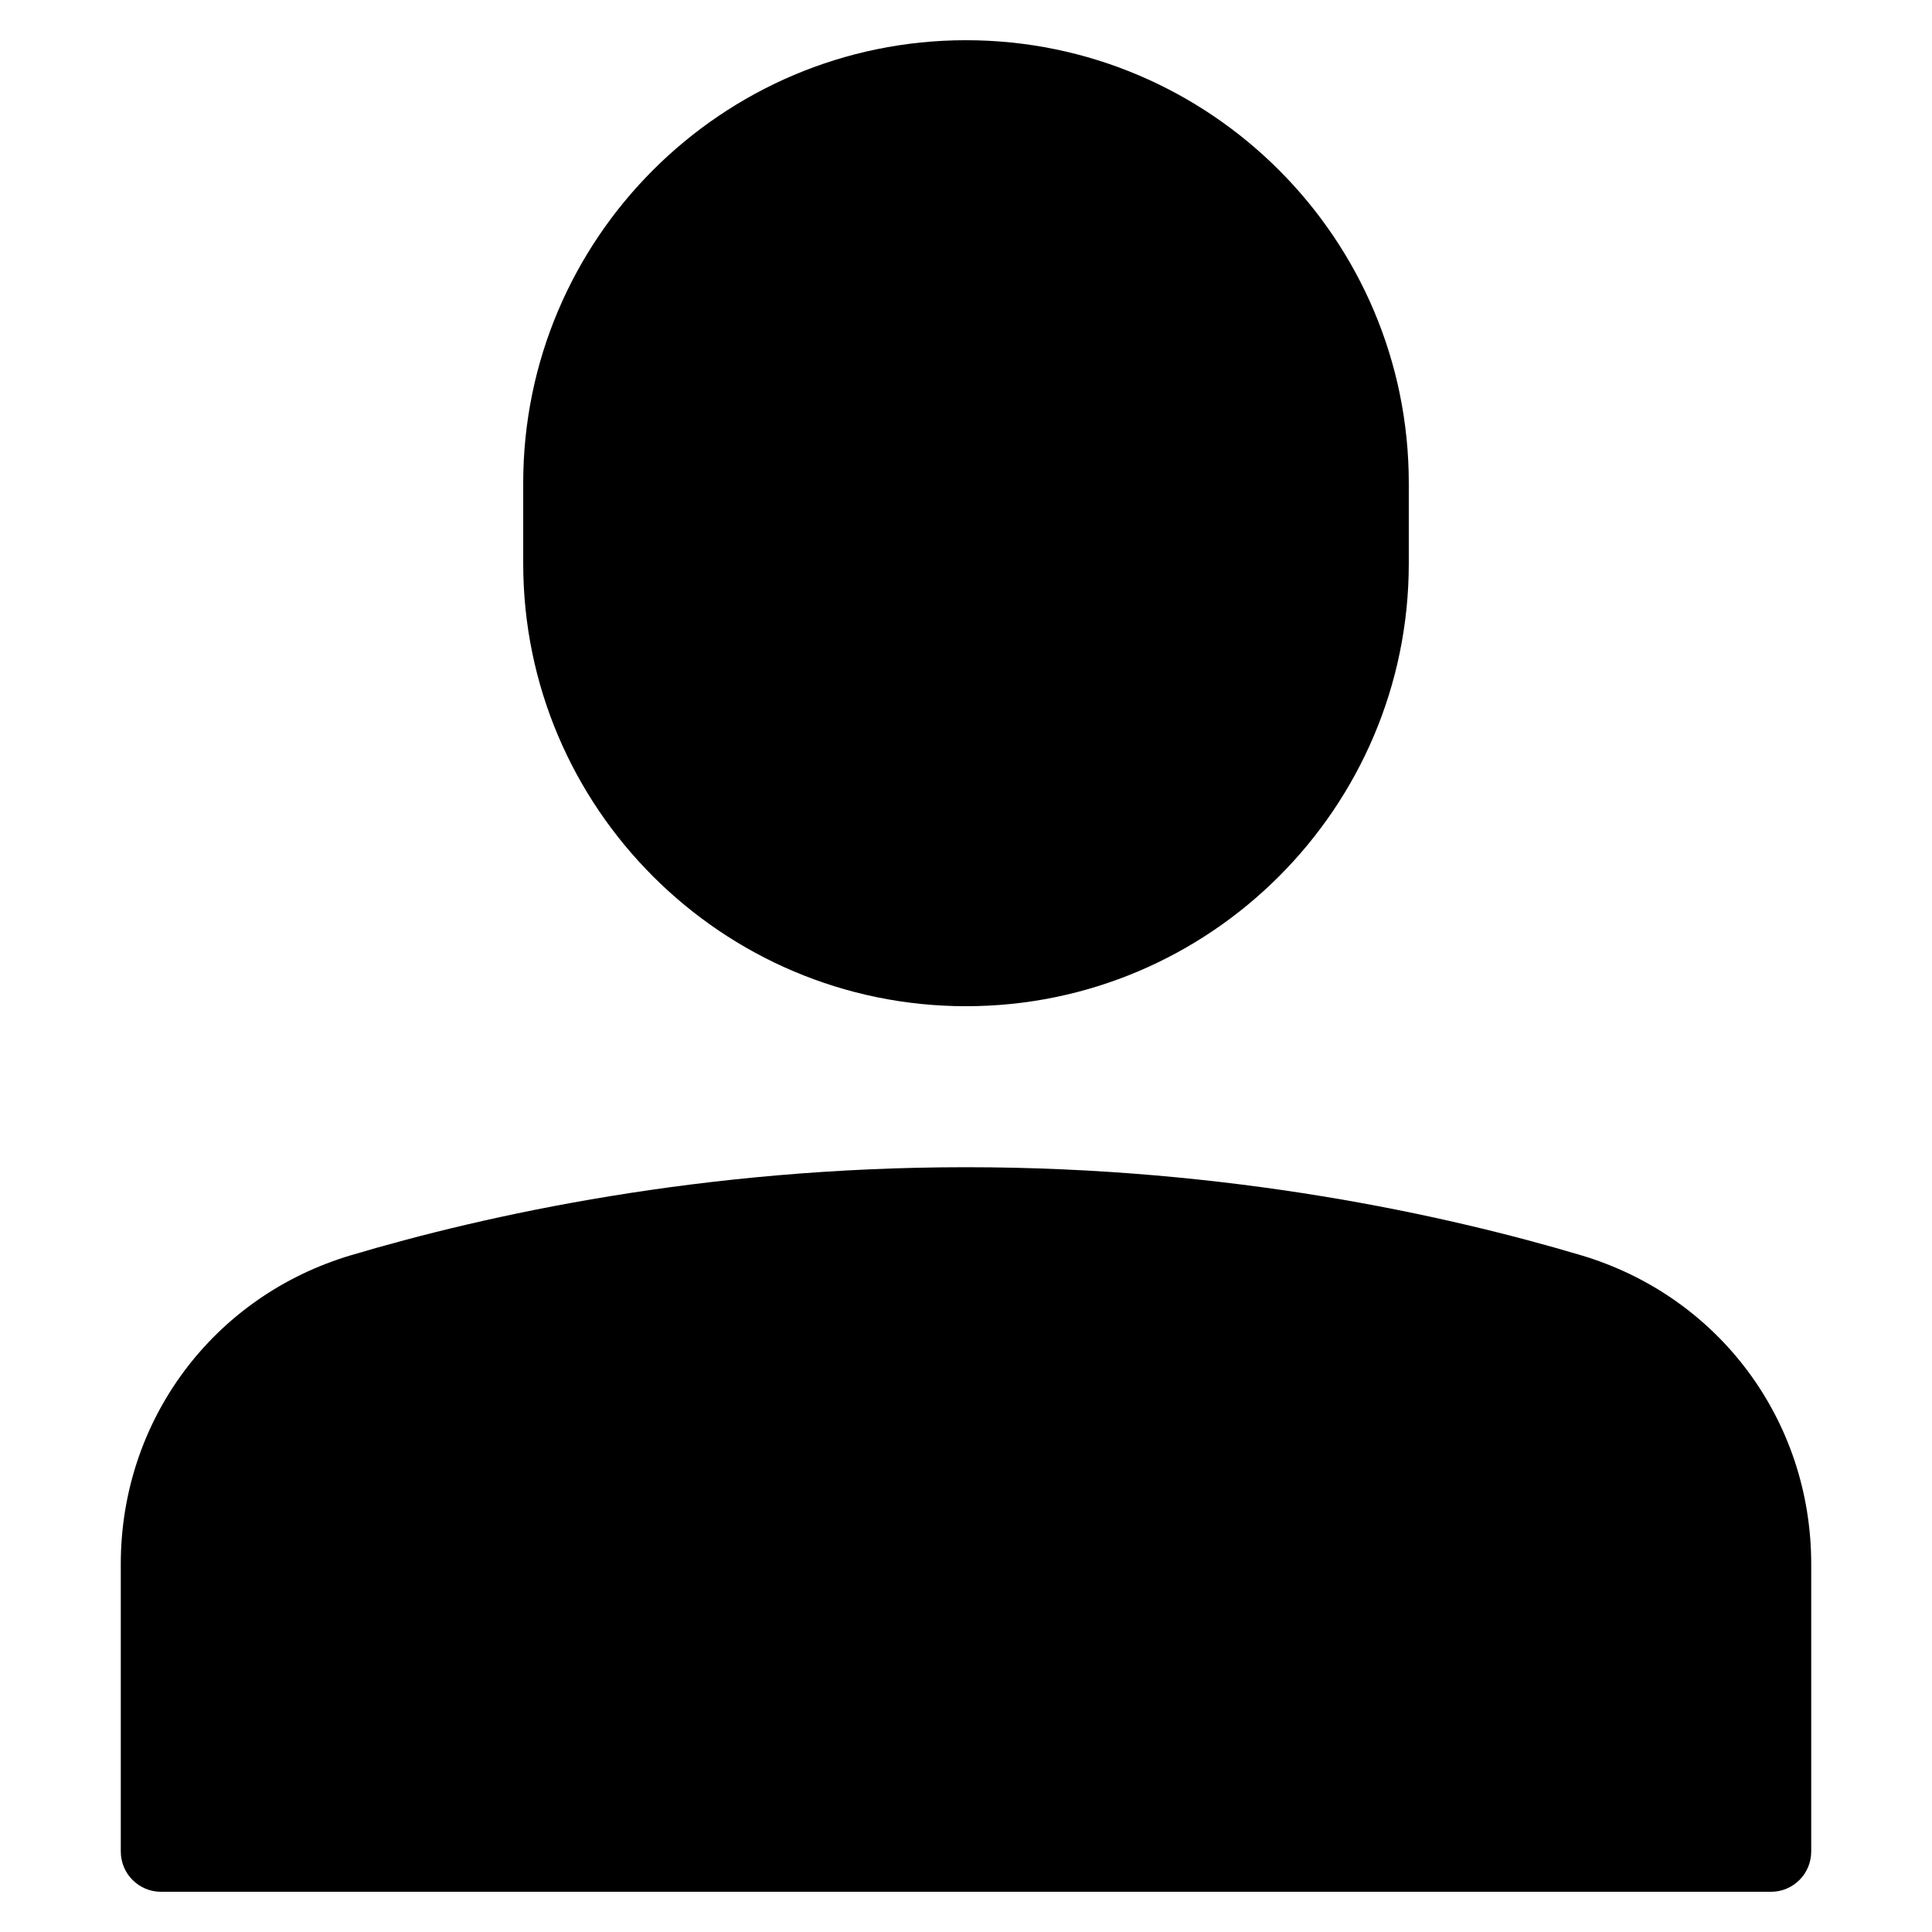
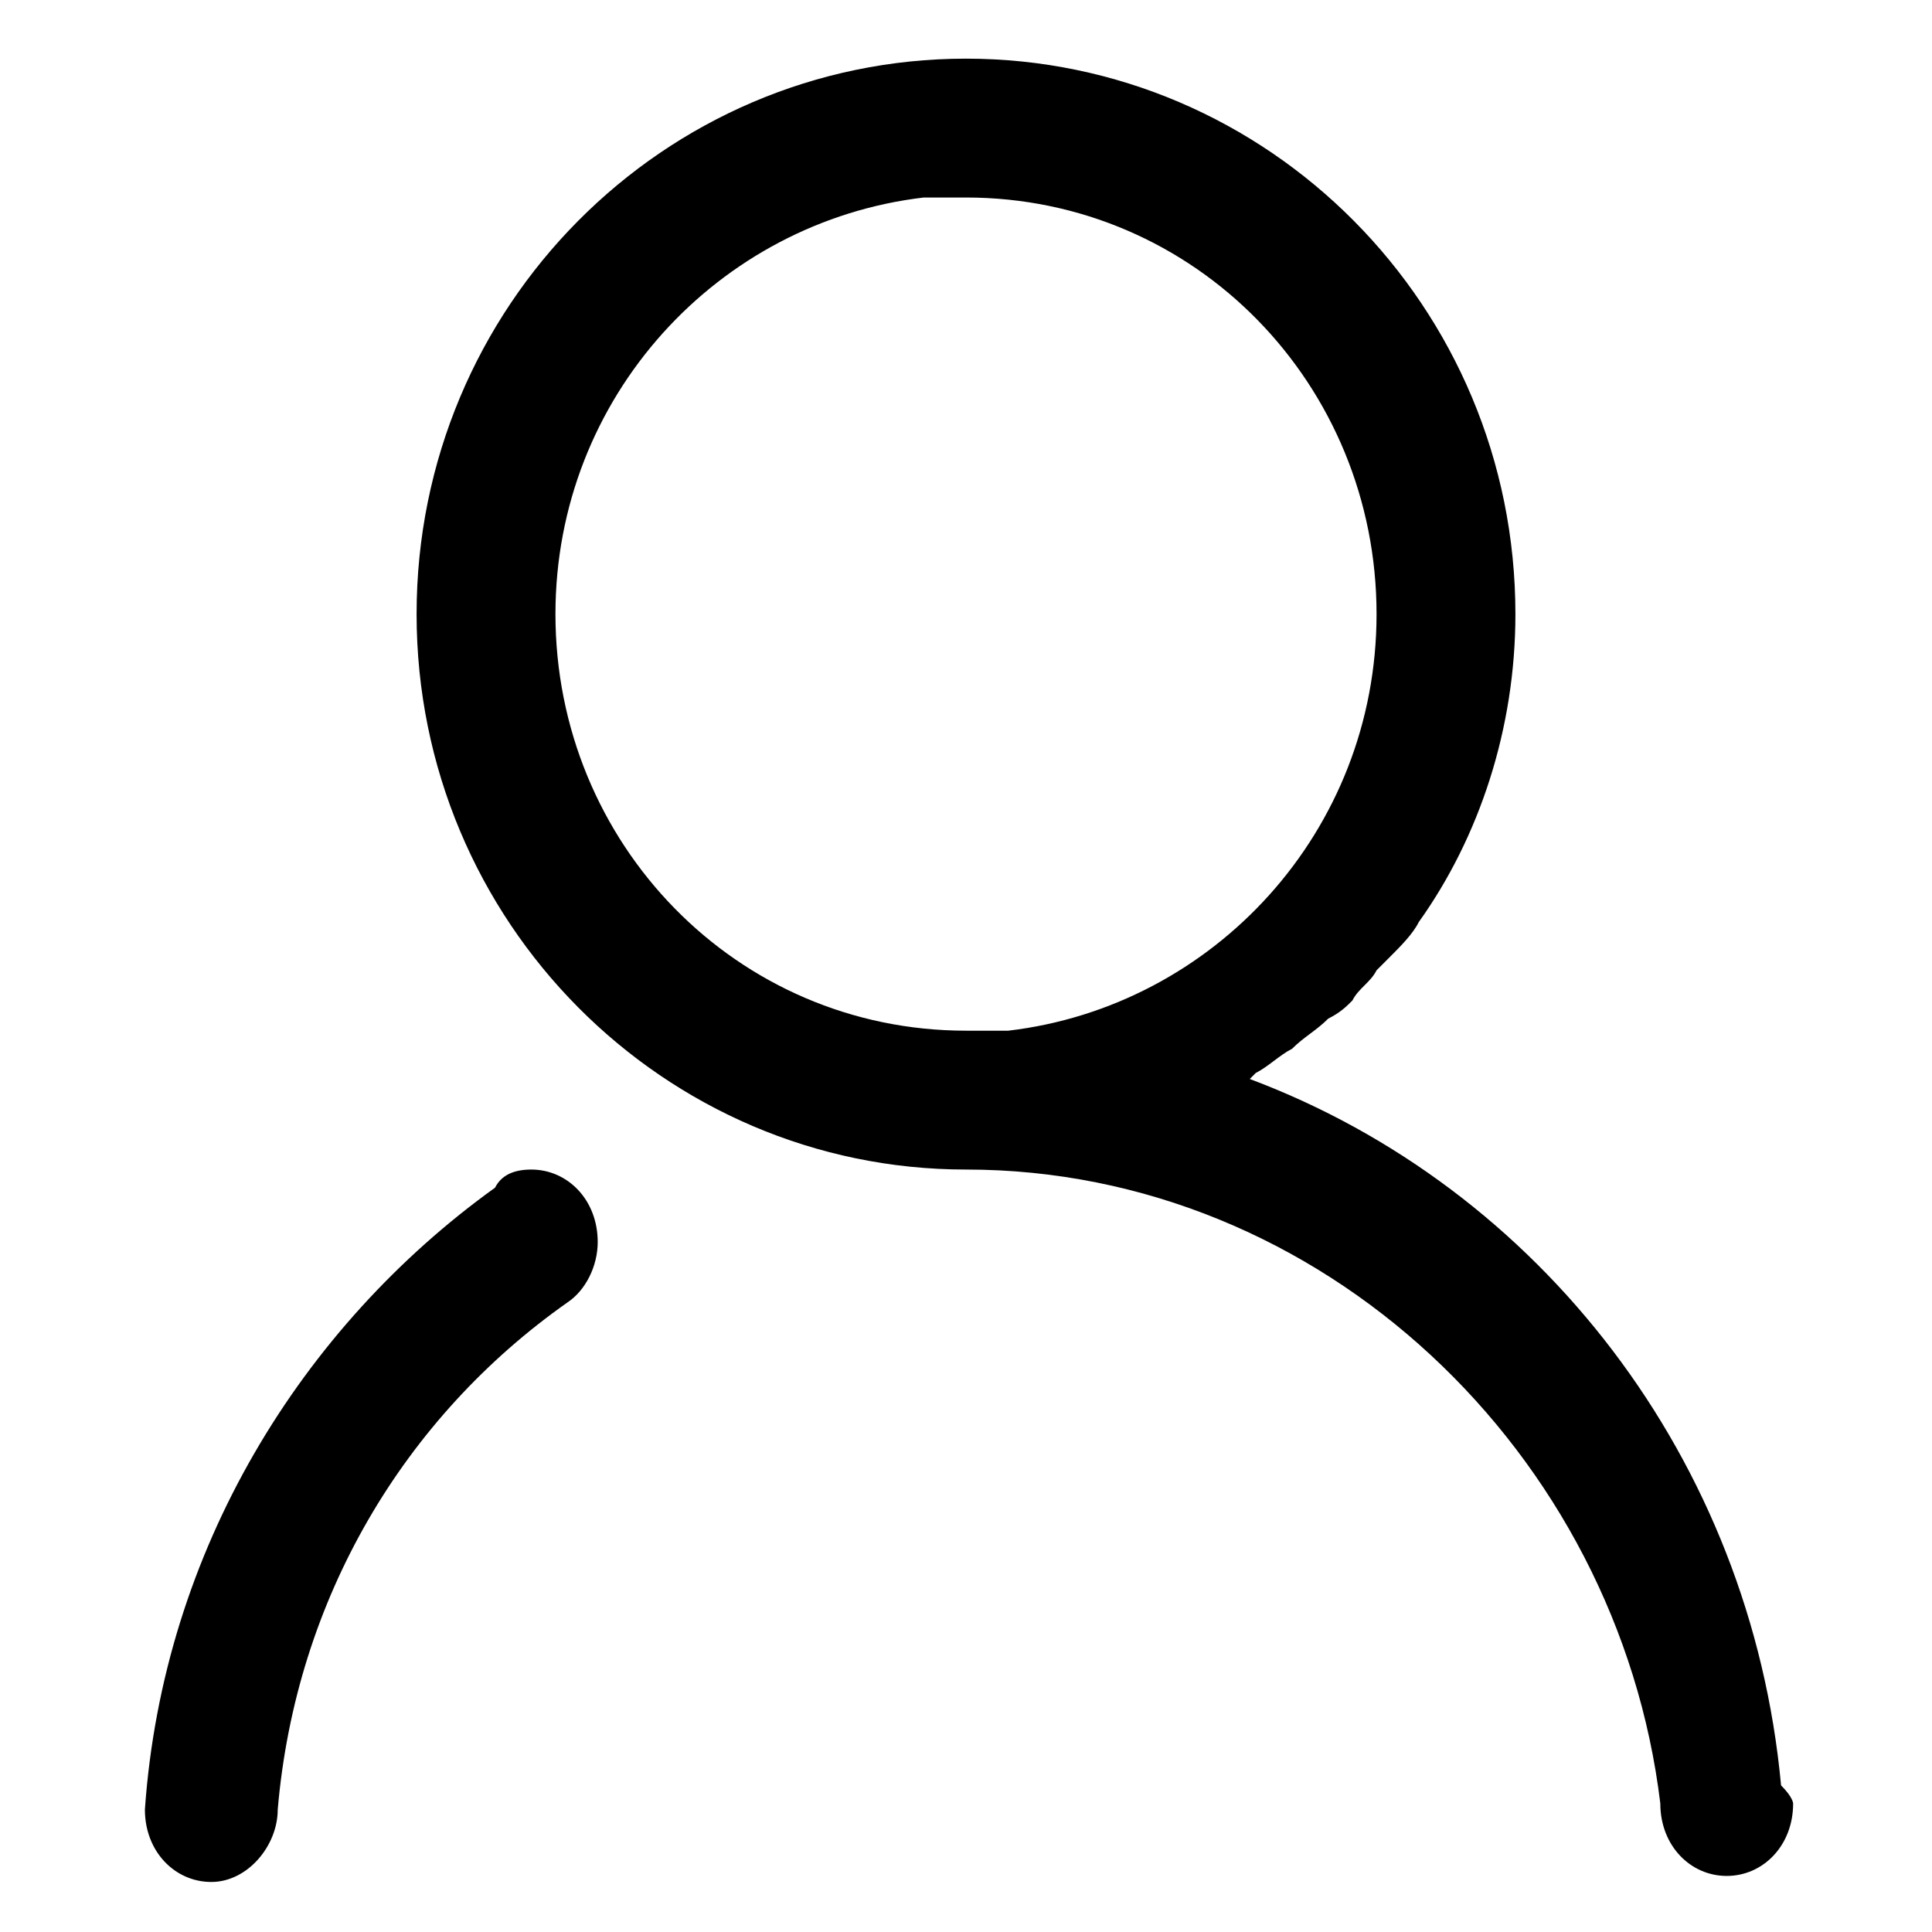
- <svg xmlns="http://www.w3.org/2000/svg" width="27" height="27" viewBox="0 0 27 27" fill="black">
-   <path d="M13.5 14.062C16.912 14.062 19.688 11.287 19.688 7.875V6.75C19.688 3.338 16.912 0.562 13.5 0.562C10.088 0.562 7.312 3.338 7.312 6.75V7.875C7.312 11.287 10.088 14.062 13.5 14.062Z" />
-   <path d="M22.094 17.542C20.208 16.981 17.187 16.312 13.5 16.312C9.813 16.312 6.792 16.981 4.906 17.542C2.981 18.114 1.688 19.848 1.688 21.857V25.875C1.688 26.186 1.94 26.438 2.25 26.438H24.75C25.061 26.438 25.312 26.186 25.312 25.875V21.857C25.312 19.848 24.019 18.114 22.094 17.542Z" />
+ <svg xmlns="http://www.w3.org/2000/svg" version="1.1" id="Layer_1" x="0px" y="0px" viewBox="0 0 32 32" style="enable-background:new 0 0 32 32;" xml:space="preserve">
+   <style type="text/css">
+ 	.st0{fill-rule:evenodd;clip-rule:evenodd;}
+ </style>
+   <g>
+     <g transform="translate(-380, -1646)">
+       <g transform="translate(0, 1519)">
+         <g transform="translate(380, 127.3714)">
+           <path class="st0" d="M8.8,19c0.6,0,1.1,0.5,1.1,1.2c0,0.4-0.2,0.8-0.5,1c-2.7,1.9-4.5,4.9-4.8,8.4c0,0,0,0,0,0      c0,0.6-0.5,1.2-1.1,1.2c-0.6,0-1.1-0.5-1.1-1.2l0,0c0.3-4.3,2.6-8,5.8-10.3C8.3,19.1,8.5,19,8.8,19 M29.7,29.5l0,0.2      C29.7,29.7,29.7,29.6,29.7,29.5c0,0.7-0.5,1.2-1.1,1.2c-0.6,0-1.1-0.5-1.1-1.2h0C26.8,23.7,21.9,19,16,19l0,0c0,0,0,0,0,0      c-5,0-9.1-4.1-9.1-9.2s4.1-9.2,9.1-9.2c0,0,0,0,0,0c0,0,0,0,0,0c5,0,9.1,4.1,9.1,9.2c0,1.9-0.6,3.7-1.6,5.1c0,0,0,0,0,0      c-0.1,0.2-0.3,0.4-0.5,0.6c-0.1,0.1-0.1,0.1-0.2,0.2c-0.1,0.2-0.3,0.3-0.4,0.5c-0.1,0.1-0.2,0.2-0.4,0.3      c-0.2,0.2-0.4,0.3-0.6,0.5c-0.2,0.1-0.4,0.3-0.6,0.4c0,0-0.1,0.1-0.1,0.1c4.8,1.8,8.3,6.3,8.8,11.7      C29.7,29.4,29.7,29.5,29.7,29.5 M16,16.7c0.2,0,0.5,0,0.7,0c3.4-0.4,6.1-3.3,6.1-6.9c0-3.8-3-6.9-6.8-6.9c-0.2,0-0.5,0-0.7,0      c-3.4,0.4-6.1,3.3-6.1,6.9C9.2,13.6,12.2,16.7,16,16.7" />
+         </g>
+       </g>
+     </g>
+   </g>
</svg>
